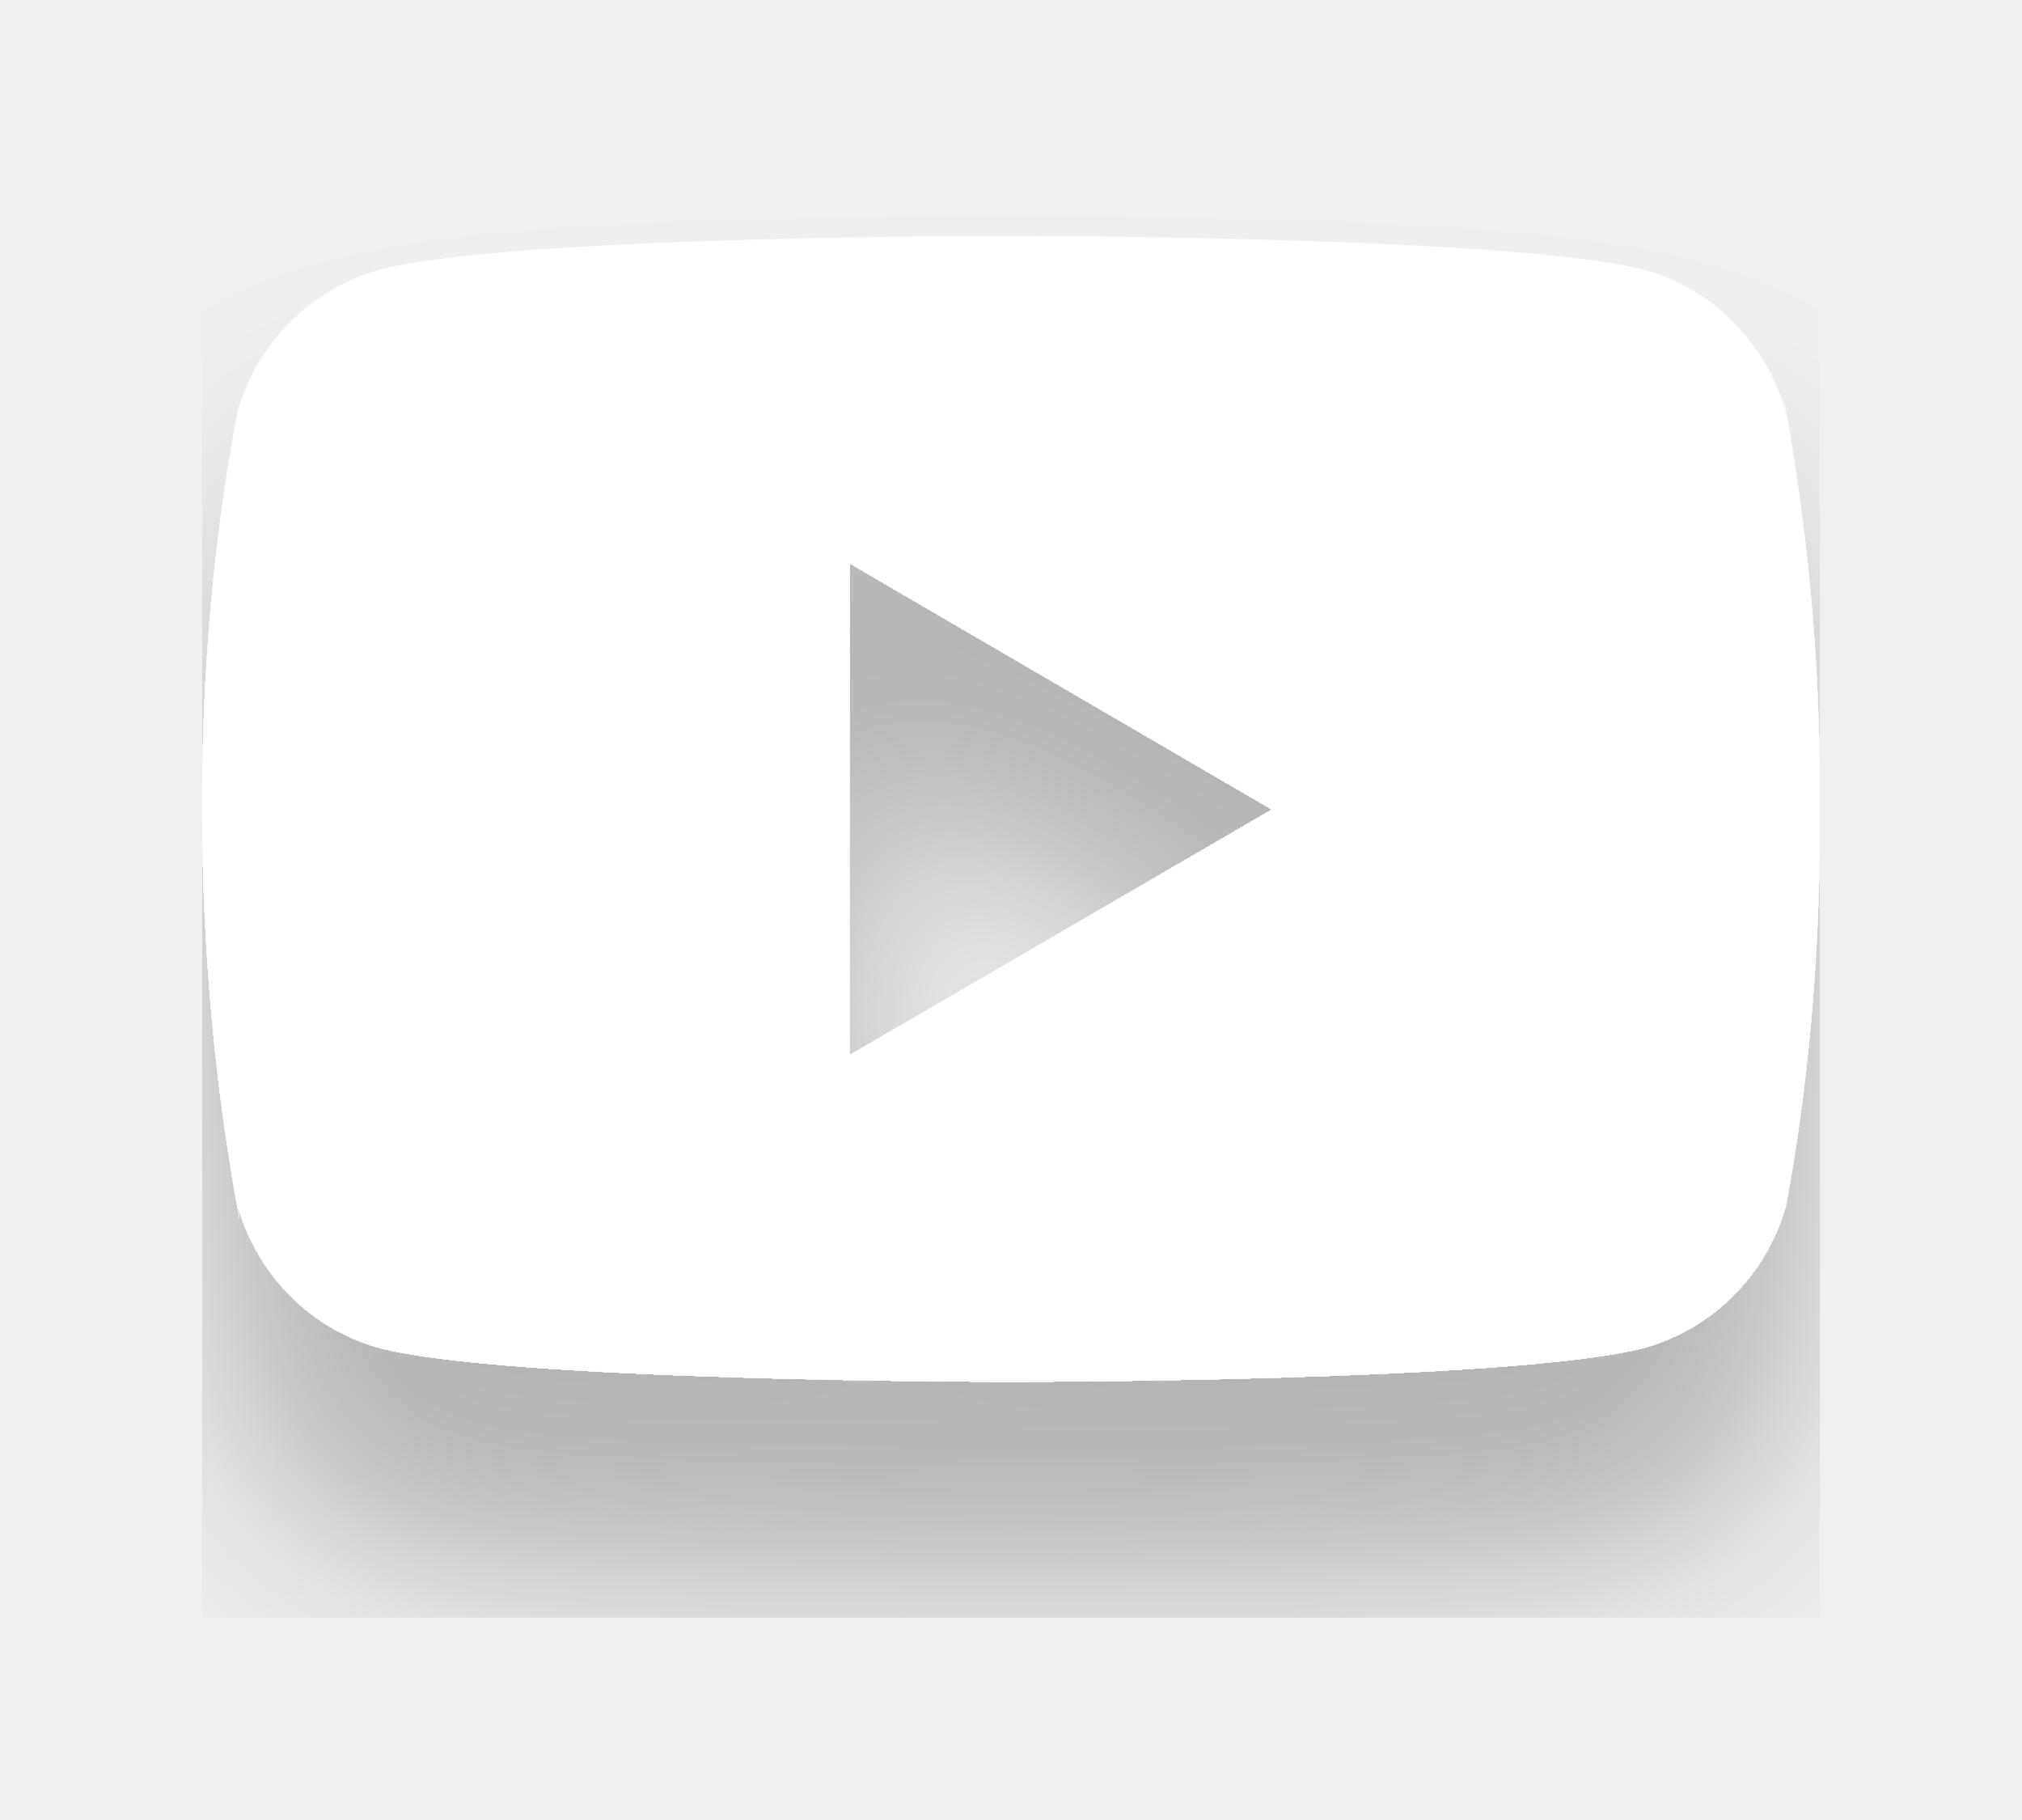
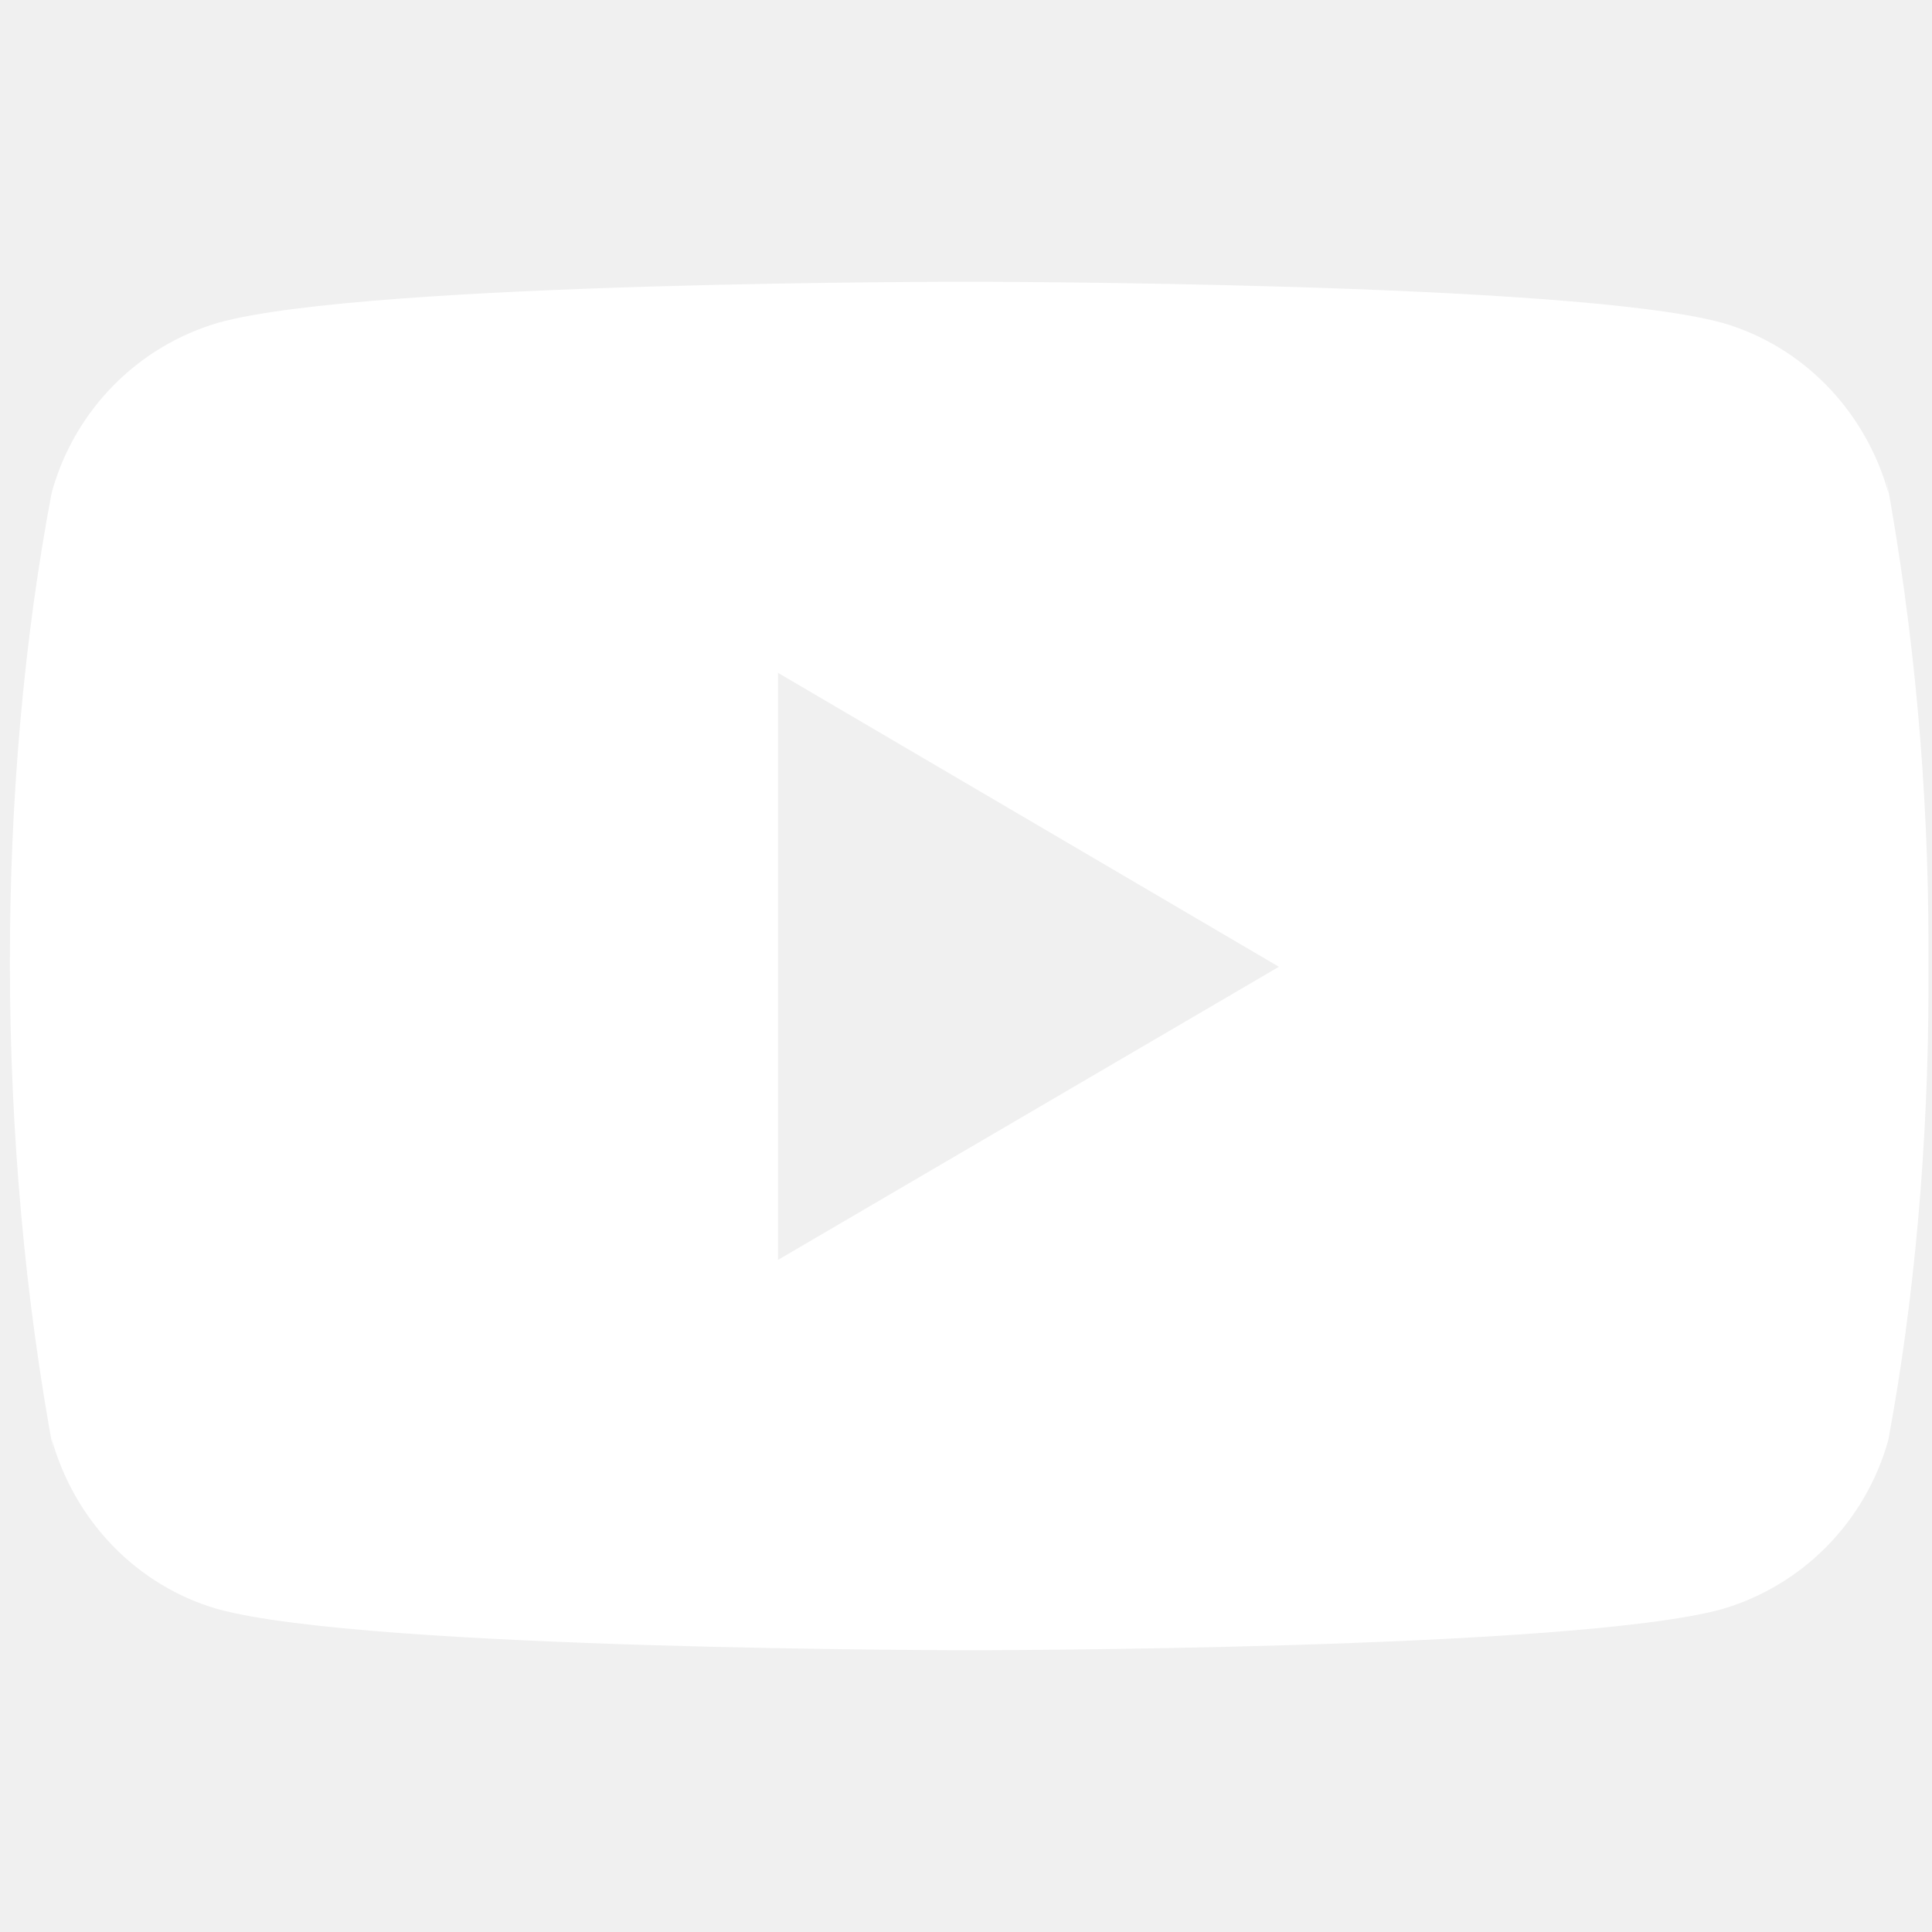
- <svg xmlns="http://www.w3.org/2000/svg" width="40" height="36" viewBox="0 0 40 36" fill="none">
-   <g clip-path="url(#clip0_1922_1579)" filter="url(#filter0_d_1922_1579)">
-     <path d="M35.292 7.905L35.332 8.167C34.945 6.795 33.901 5.736 32.575 5.351L32.547 5.344C30.052 4.667 20.013 4.667 20.013 4.667C20.013 4.667 10 4.653 7.48 5.344C6.128 5.736 5.083 6.795 4.703 8.139L4.696 8.167C3.764 13.035 3.757 18.884 4.737 24.096L4.696 23.832C5.083 25.204 6.127 26.263 7.453 26.648L7.481 26.655C9.973 27.333 20.015 27.333 20.015 27.333C20.015 27.333 30.027 27.333 32.548 26.655C33.901 26.263 34.947 25.204 35.327 23.86L35.333 23.832C35.757 21.568 36 18.963 36 16.301C36 16.204 36 16.105 35.999 16.007C36 15.916 36 15.808 36 15.7C36 13.037 35.757 10.432 35.292 7.905ZM16.811 20.868V11.144L25.165 16.013L16.811 20.868Z" fill="white" />
+ <svg xmlns="http://www.w3.org/2000/svg" width="32" height="32" viewBox="0 0 32 32" fill="none">
+   <g clip-path="url(#clip0_20_48)">
+     <path d="M31.239 7.905L31.279 8.167C30.895 6.795 29.858 5.736 28.541 5.351L28.513 5.344C26.035 4.667 16.066 4.667 16.066 4.667C16.066 4.667 6.122 4.653 3.62 5.344C2.277 5.736 1.239 6.795 0.862 8.139L0.855 8.167C-0.07 13.035 -0.077 18.884 0.896 24.096L0.855 23.832C1.239 25.204 2.276 26.263 3.593 26.648L3.621 26.655C6.096 27.333 16.068 27.333 16.068 27.333C16.068 27.333 26.01 27.333 28.514 26.655C29.858 26.263 30.896 25.204 31.274 23.86L31.28 23.832C31.701 21.568 31.942 18.963 31.942 16.301C31.942 16.204 31.942 16.105 31.941 16.007C31.942 15.916 31.942 15.808 31.942 15.7C31.942 13.037 31.701 10.432 31.239 7.905ZM12.886 20.868V11.144L21.183 16.013L12.886 20.868Z" fill="white" />
  </g>
  <defs>
-     <filter id="filter0_d_1922_1579" x="0" y="0" width="40" height="40" filterUnits="userSpaceOnUse" color-interpolation-filters="sRGB">
-       <feFlood flood-opacity="0" result="BackgroundImageFix" />
-       <feColorMatrix in="SourceAlpha" type="matrix" values="0 0 0 0 0 0 0 0 0 0 0 0 0 0 0 0 0 0 127 0" result="hardAlpha" />
-       <feOffset dy="4" />
-       <feGaussianBlur stdDeviation="2" />
-       <feComposite in2="hardAlpha" operator="out" />
-       <feColorMatrix type="matrix" values="0 0 0 0 0 0 0 0 0 0 0 0 0 0 0 0 0 0 0.25 0" />
-       <feBlend mode="normal" in2="BackgroundImageFix" result="effect1_dropShadow_1922_1579" />
-       <feBlend mode="normal" in="SourceGraphic" in2="effect1_dropShadow_1922_1579" result="shape" />
-     </filter>
-     <clipPath id="clip0_1922_1579">
-       <rect width="32" height="32" fill="white" transform="translate(4)" />
+     <clipPath id="clip0_20_48">
+       <rect width="31.778" height="32" fill="white" transform="translate(0.16394)" />
    </clipPath>
  </defs>
</svg>
